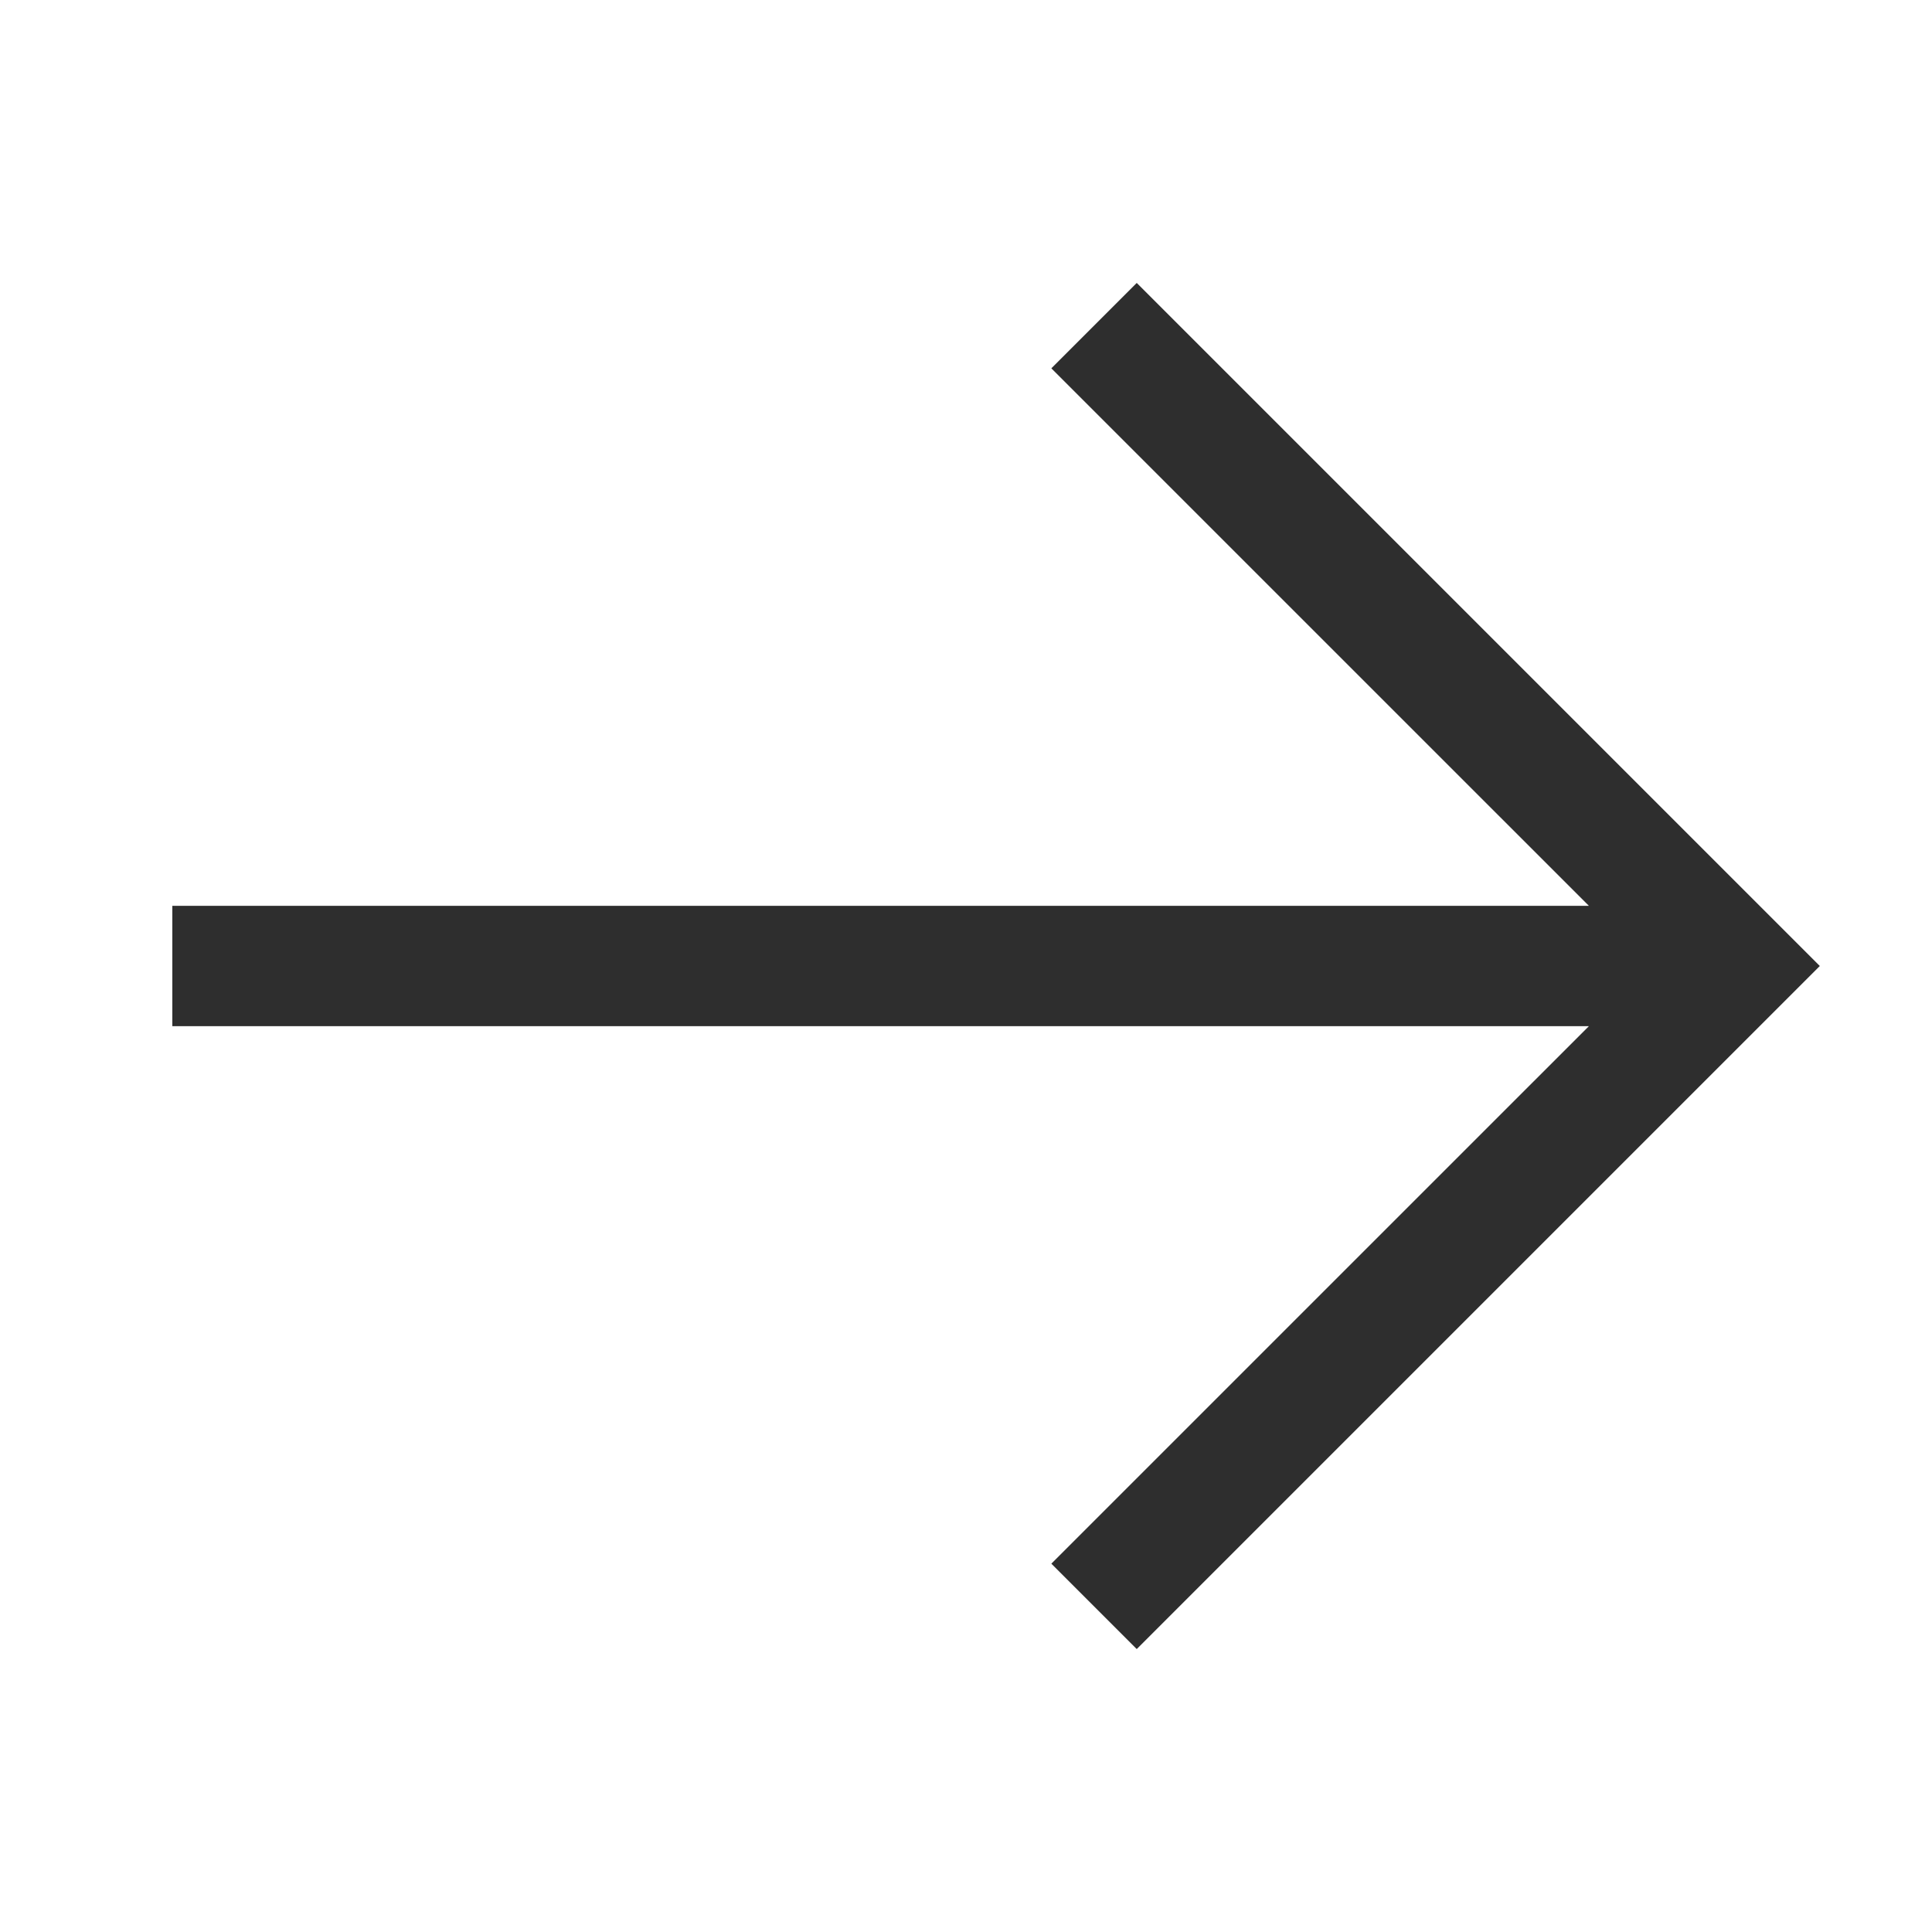
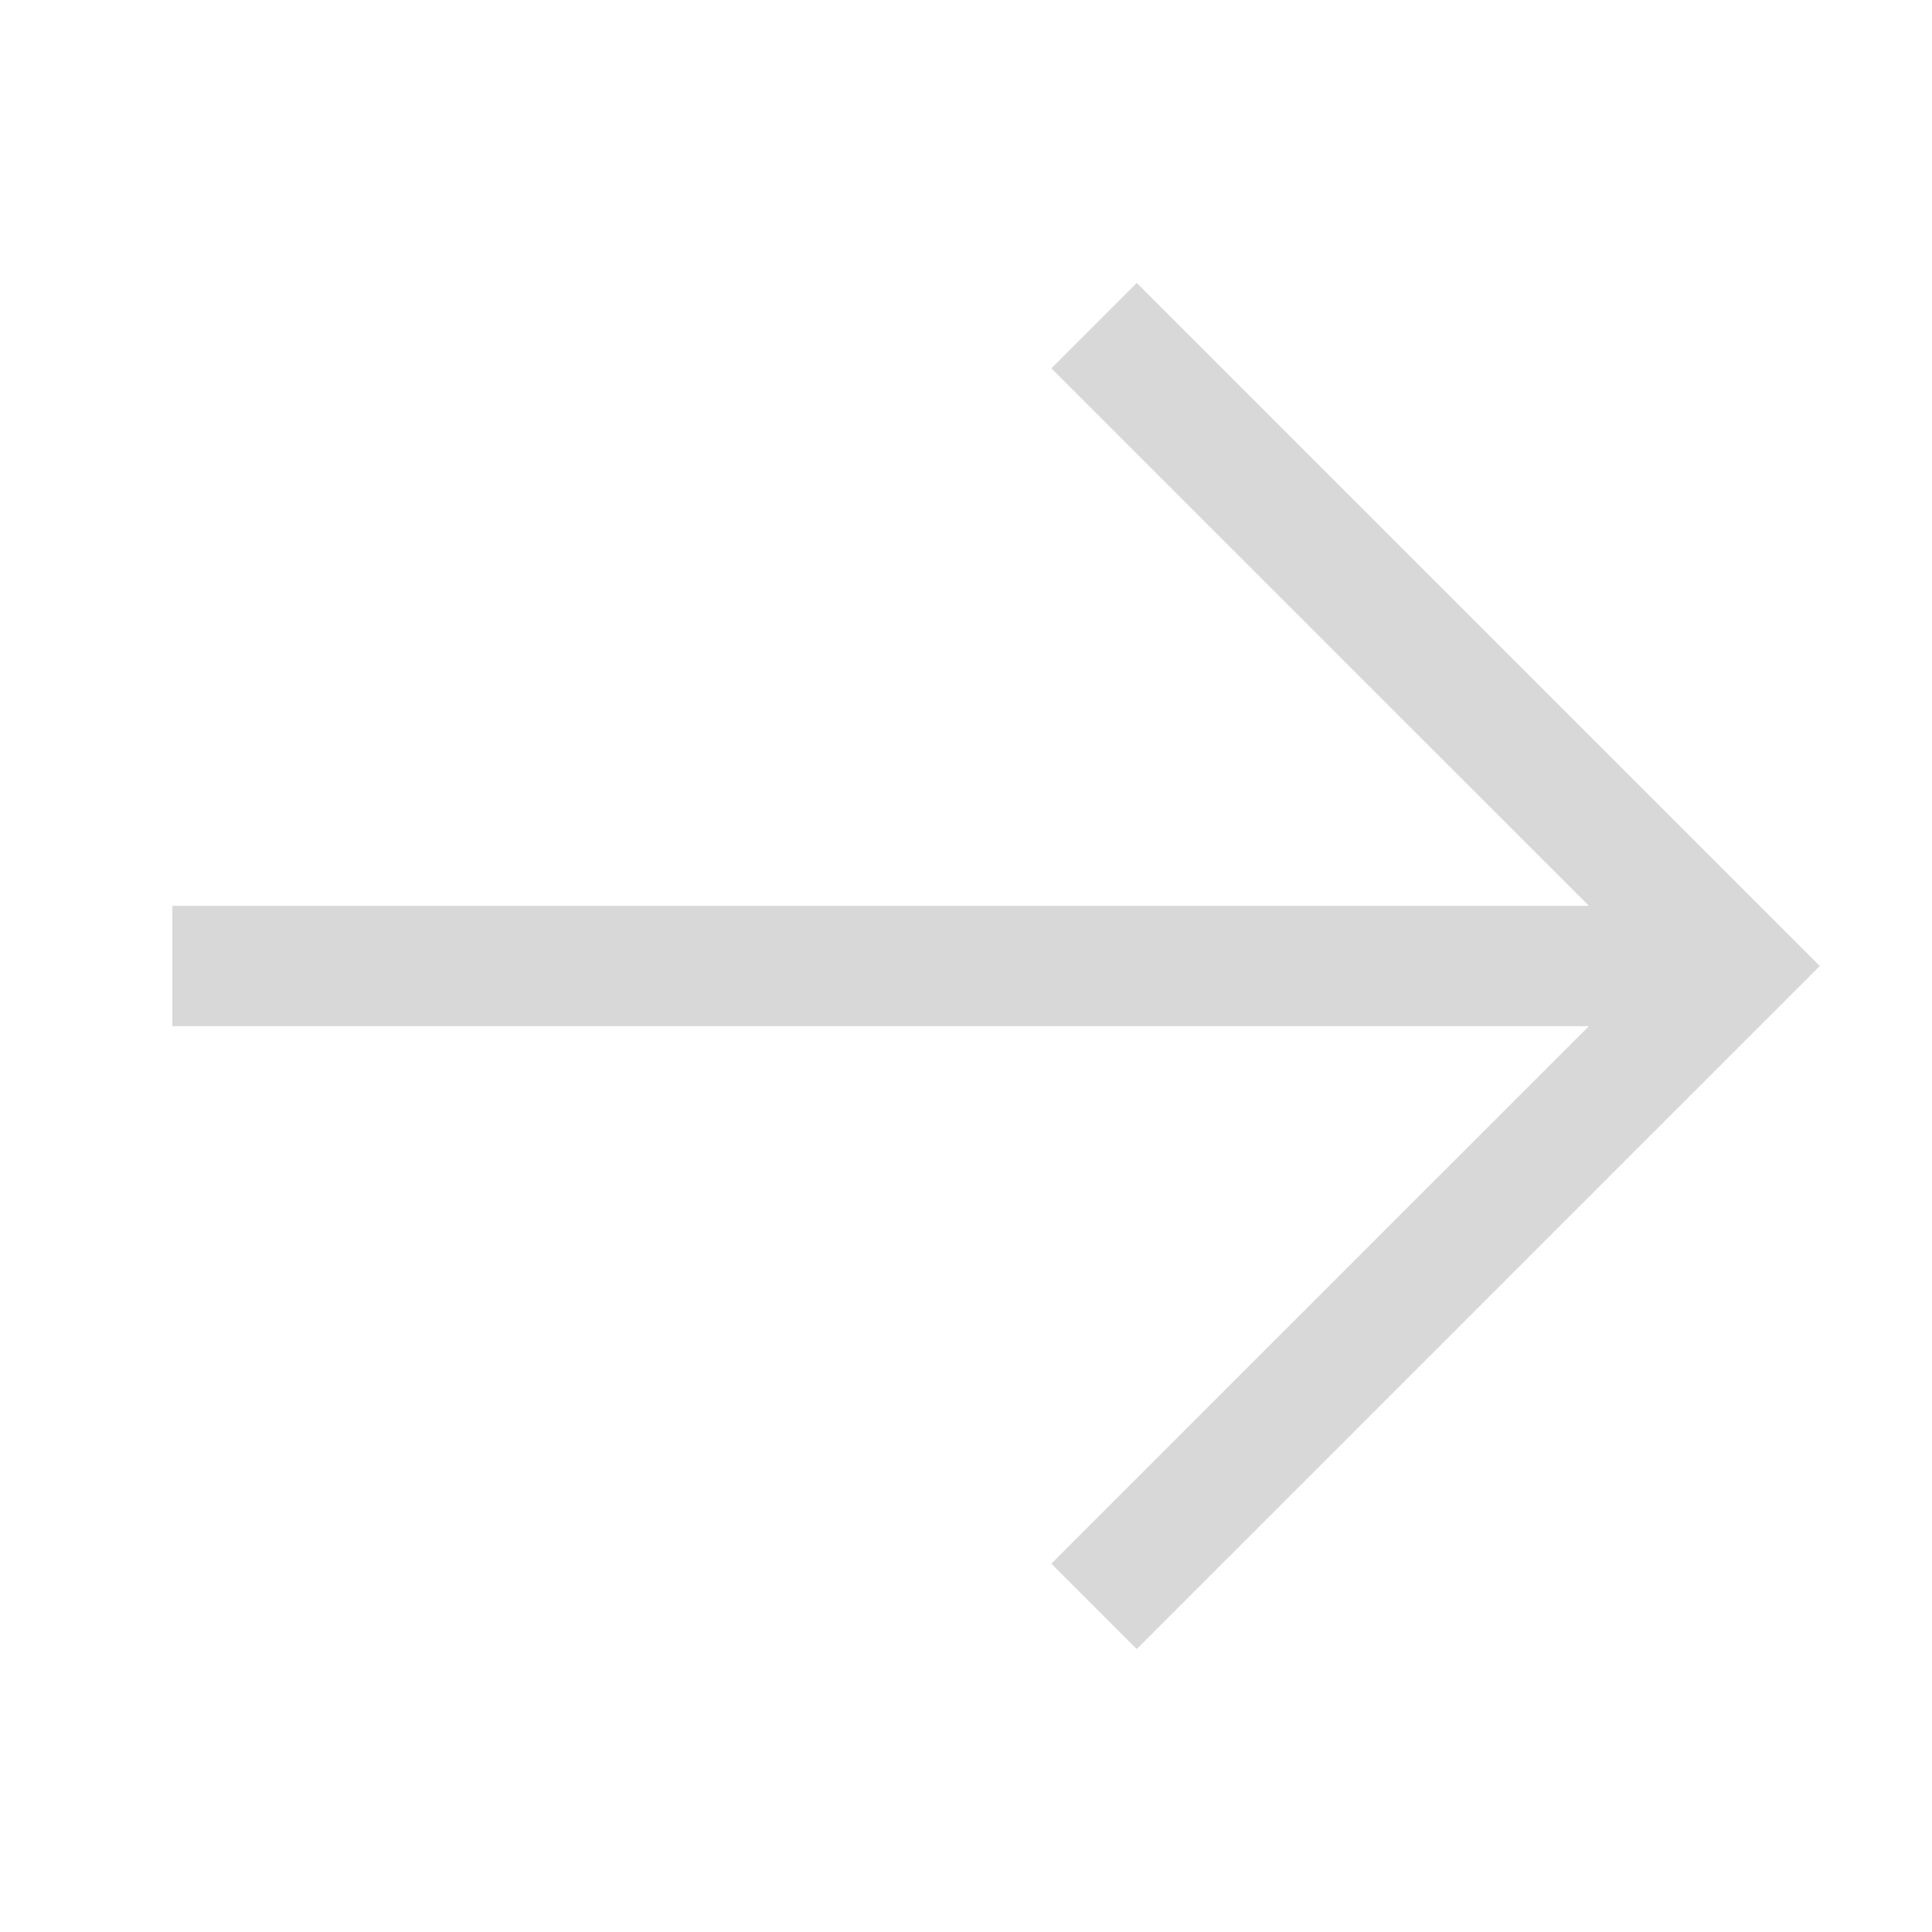
<svg xmlns="http://www.w3.org/2000/svg" width="40" height="40" viewBox="0 0 40 40" fill="none">
-   <path d="M23.535 5.858L21.767 7.626L32.896 18.754H3.568V21.246H32.896L21.767 32.374L23.535 34.142L37.677 20L23.535 5.858Z" fill="#2E2E2E" />
+   <path opacity="0.5" d="M23.535 5.858L21.767 7.626L32.896 18.754H3.568V21.246H32.896L21.767 32.374L23.535 34.142L37.677 20L23.535 5.858Z" fill="#B2B2B2" />
</svg>
